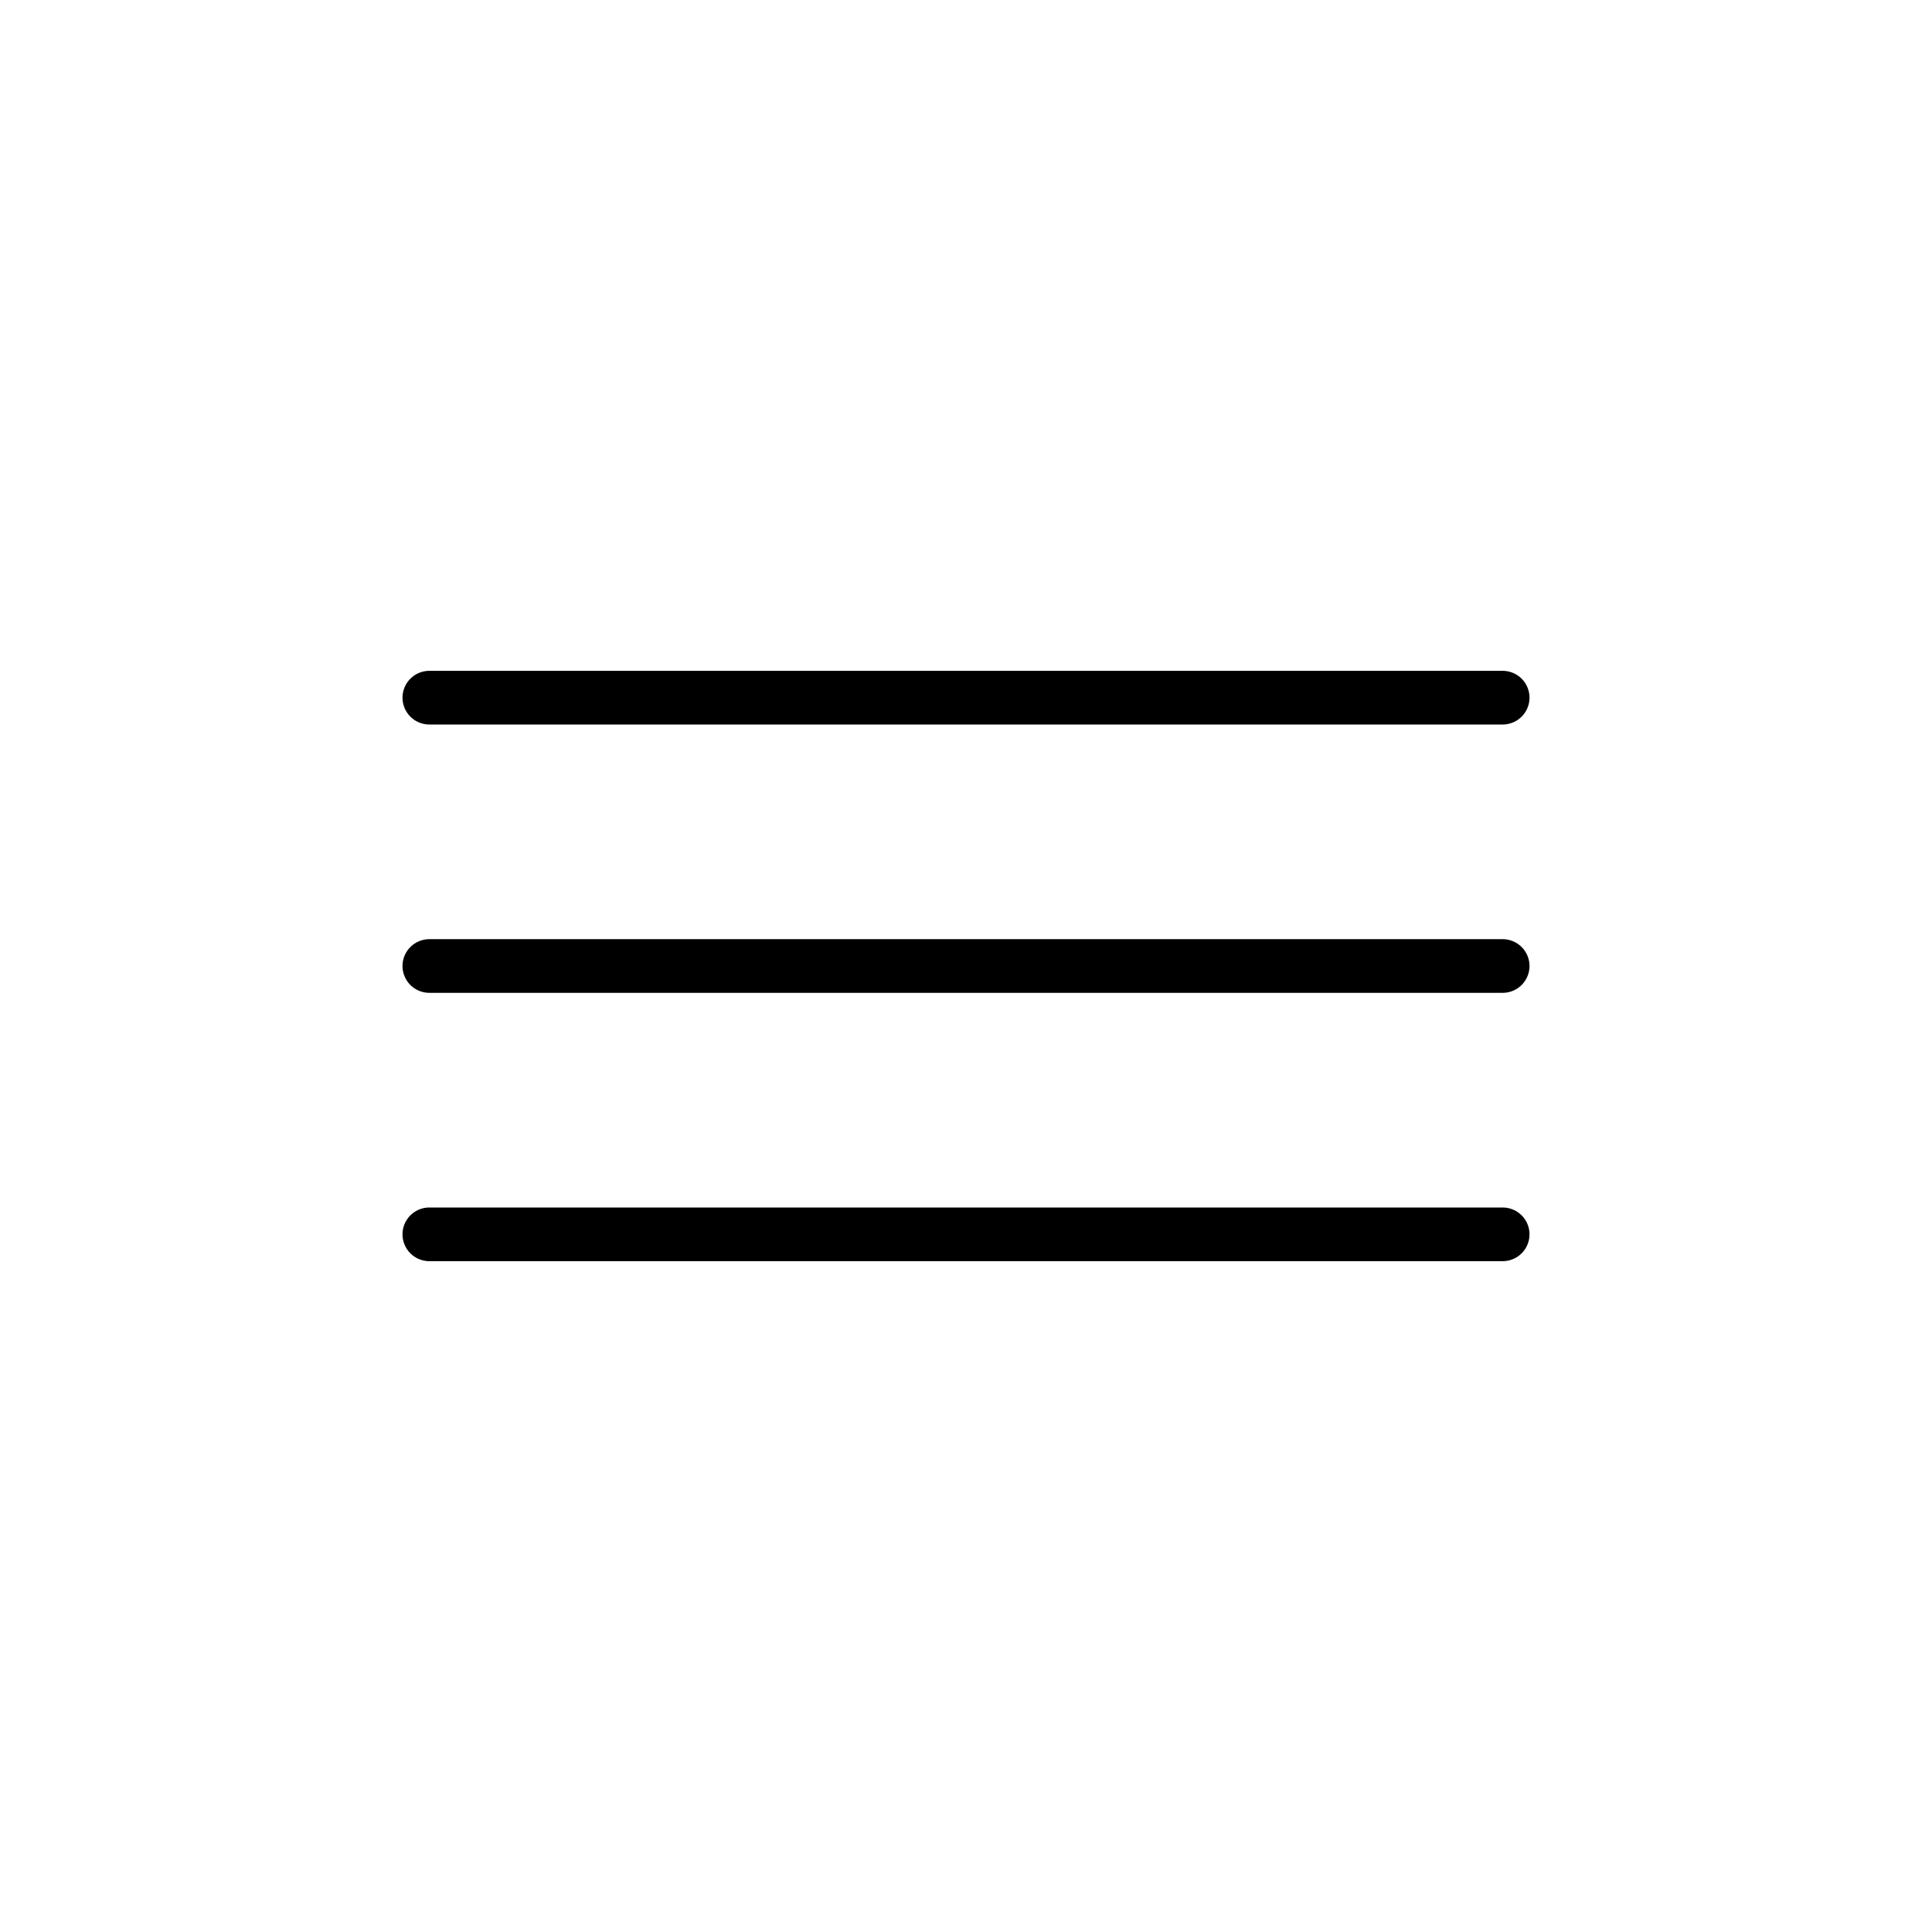
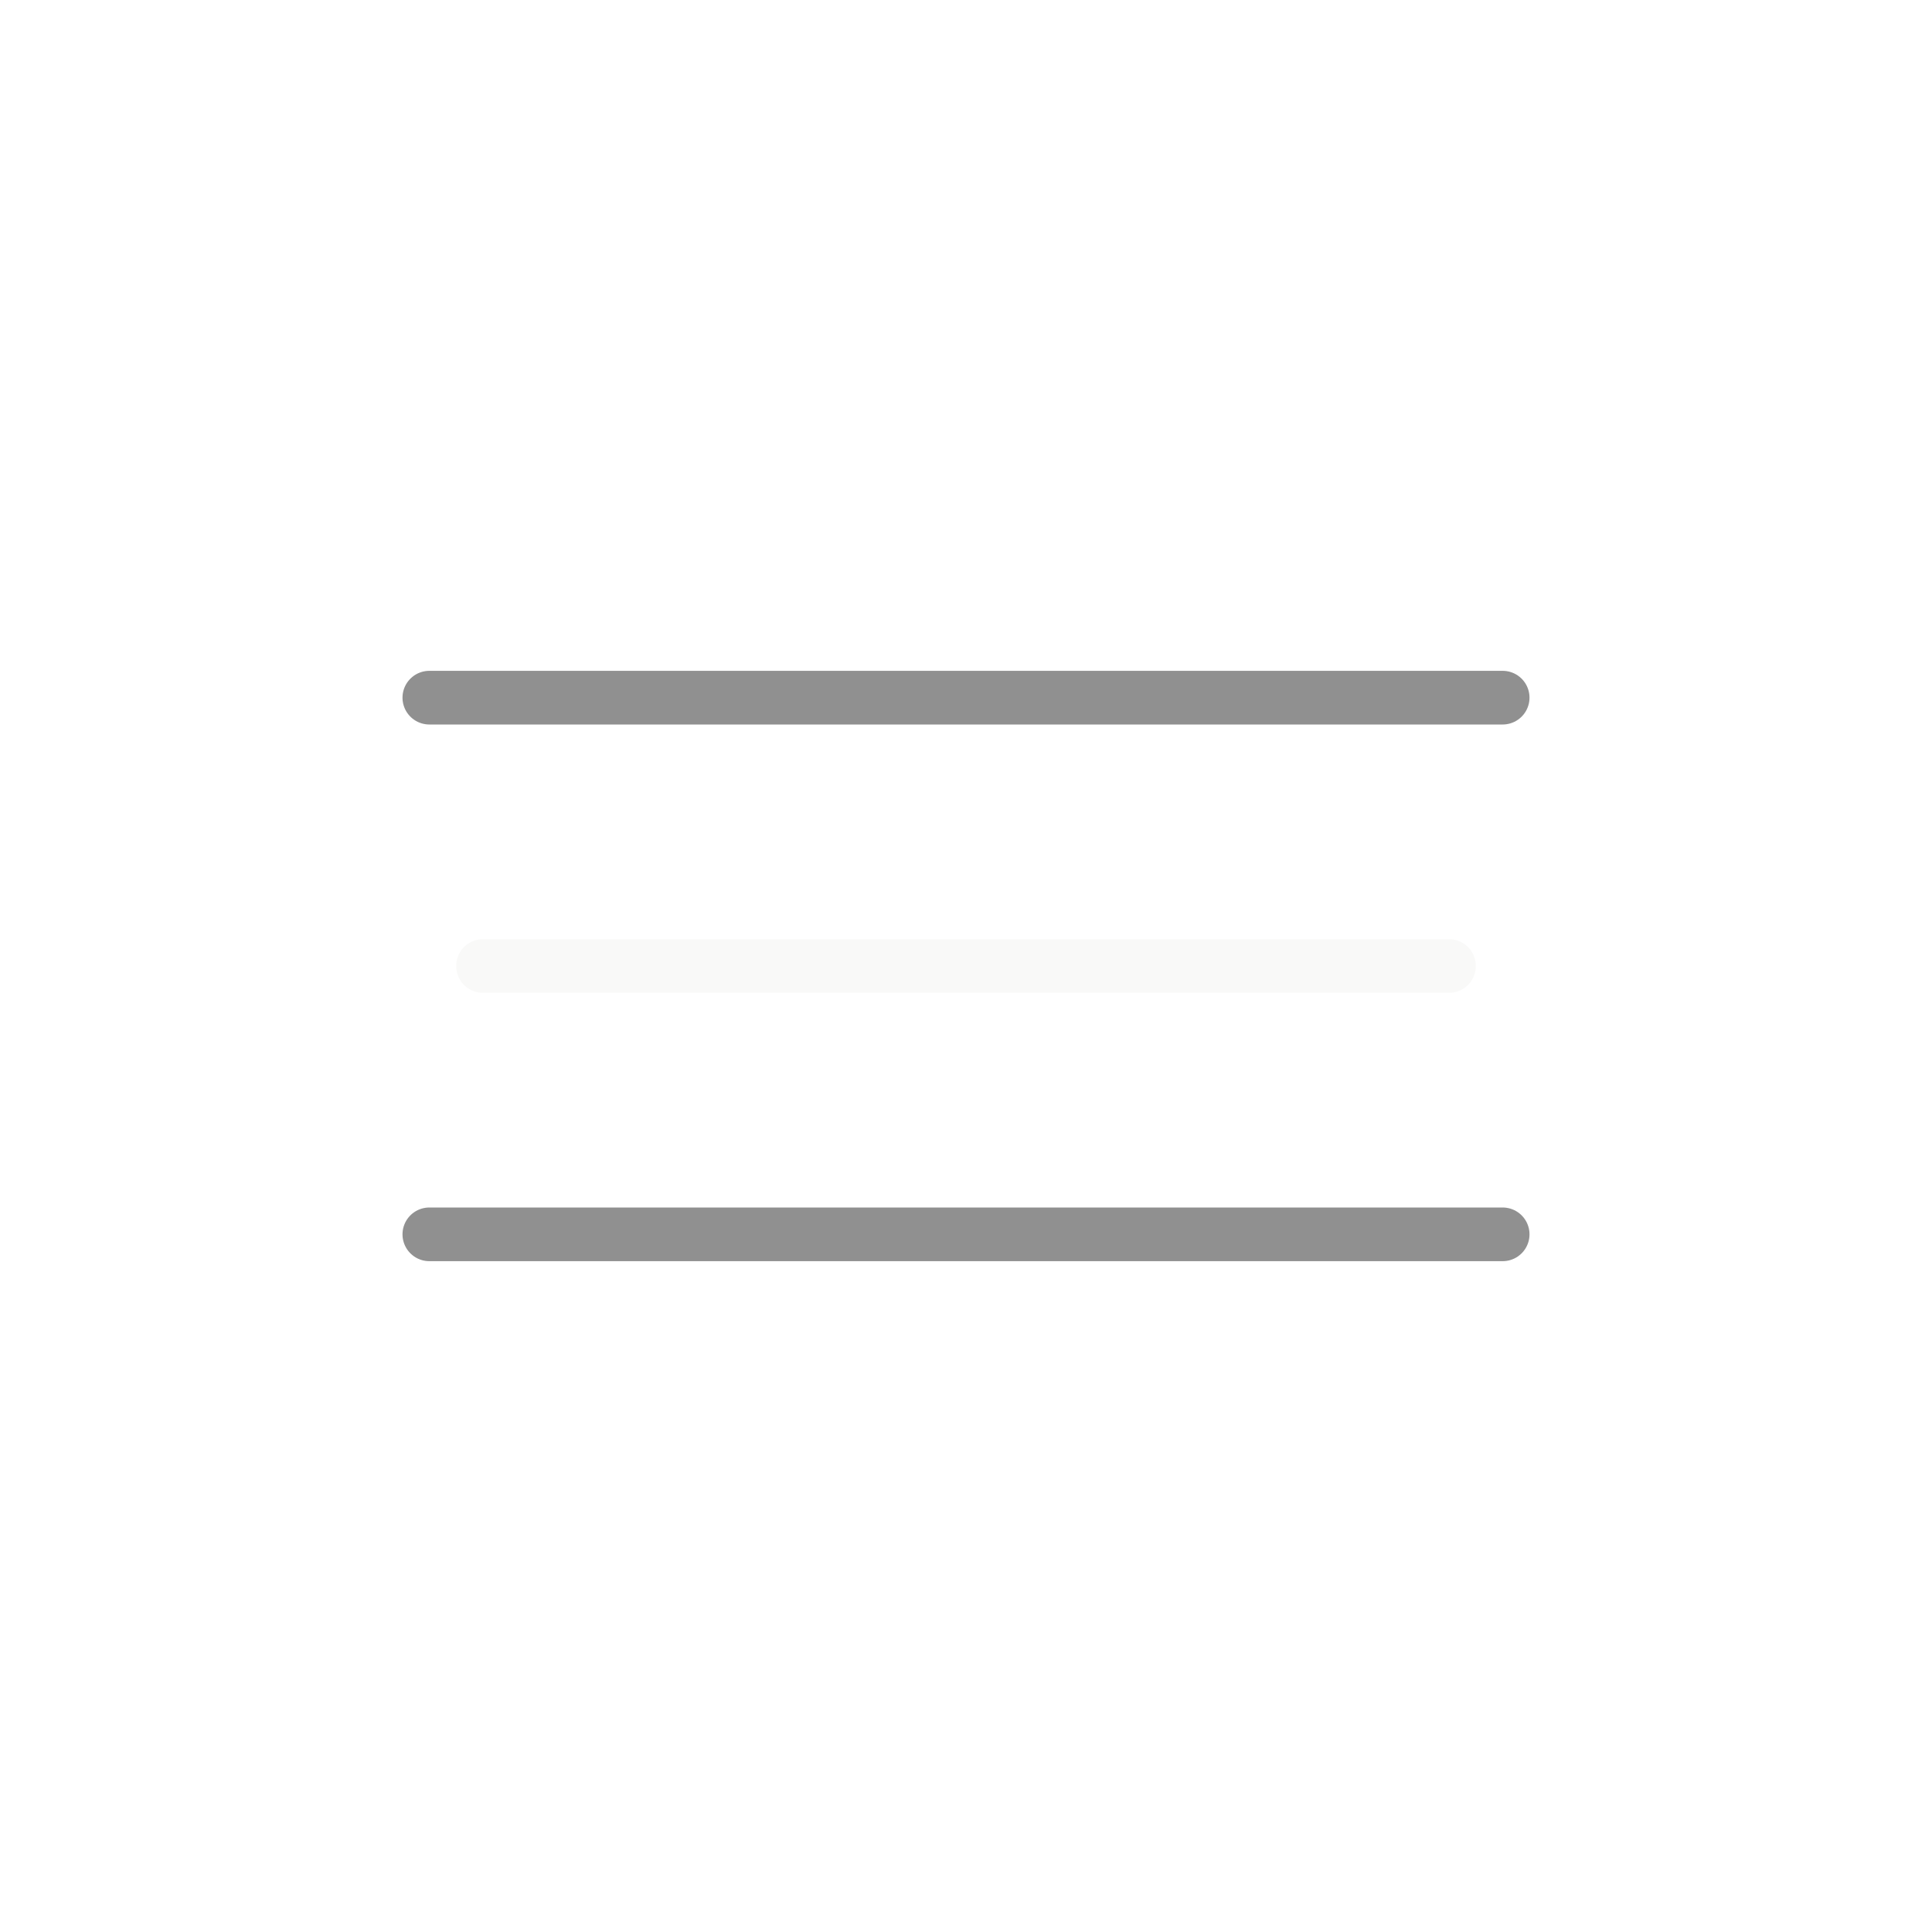
- <svg xmlns="http://www.w3.org/2000/svg" width="72px" height="72px" viewBox="0 0 72 72" id="emoji">
+ <svg xmlns="http://www.w3.org/2000/svg" fill="#f9f9f8" width="72px" height="72px" viewBox="0 0 72 72" id="emoji">
  <g id="color" />
  <g id="hair" />
  <g id="skin" />
  <g id="skin-shadow" />
  <g id="line">
-     <line x1="16" x2="56" y1="26" y2="26" fill="none" stroke="#000000" stroke-linecap="round" stroke-linejoin="round" stroke-miterlimit="10" stroke-width="2" />
-     <line x1="16" x2="56" y1="36" y2="36" fill="none" stroke="#000000" stroke-linecap="round" stroke-linejoin="round" stroke-miterlimit="10" stroke-width="2" />
-     <line x1="16" x2="56" y1="46" y2="46" fill="none" stroke="#000000" stroke-linecap="round" stroke-linejoin="round" stroke-miterlimit="10" stroke-width="2" />
+     <line x1="16" x2="56" y1="26" y2="26" fill="none" stroke="#909090" stroke-linecap="round" stroke-linejoin="round" stroke-miterlimit="10" stroke-width="2" />
+     <line x1="18" x2="54" y1="36" y2="36" fill="none" stroke="#f9f9f8" stroke-linecap="round" stroke-linejoin="round" stroke-miterlimit="10" stroke-width="2" />
+     <line x1="16" x2="56" y1="46" y2="46" fill="none" stroke="#909090" stroke-linecap="round" stroke-linejoin="round" stroke-miterlimit="10" stroke-width="2" />
  </g>
</svg>
